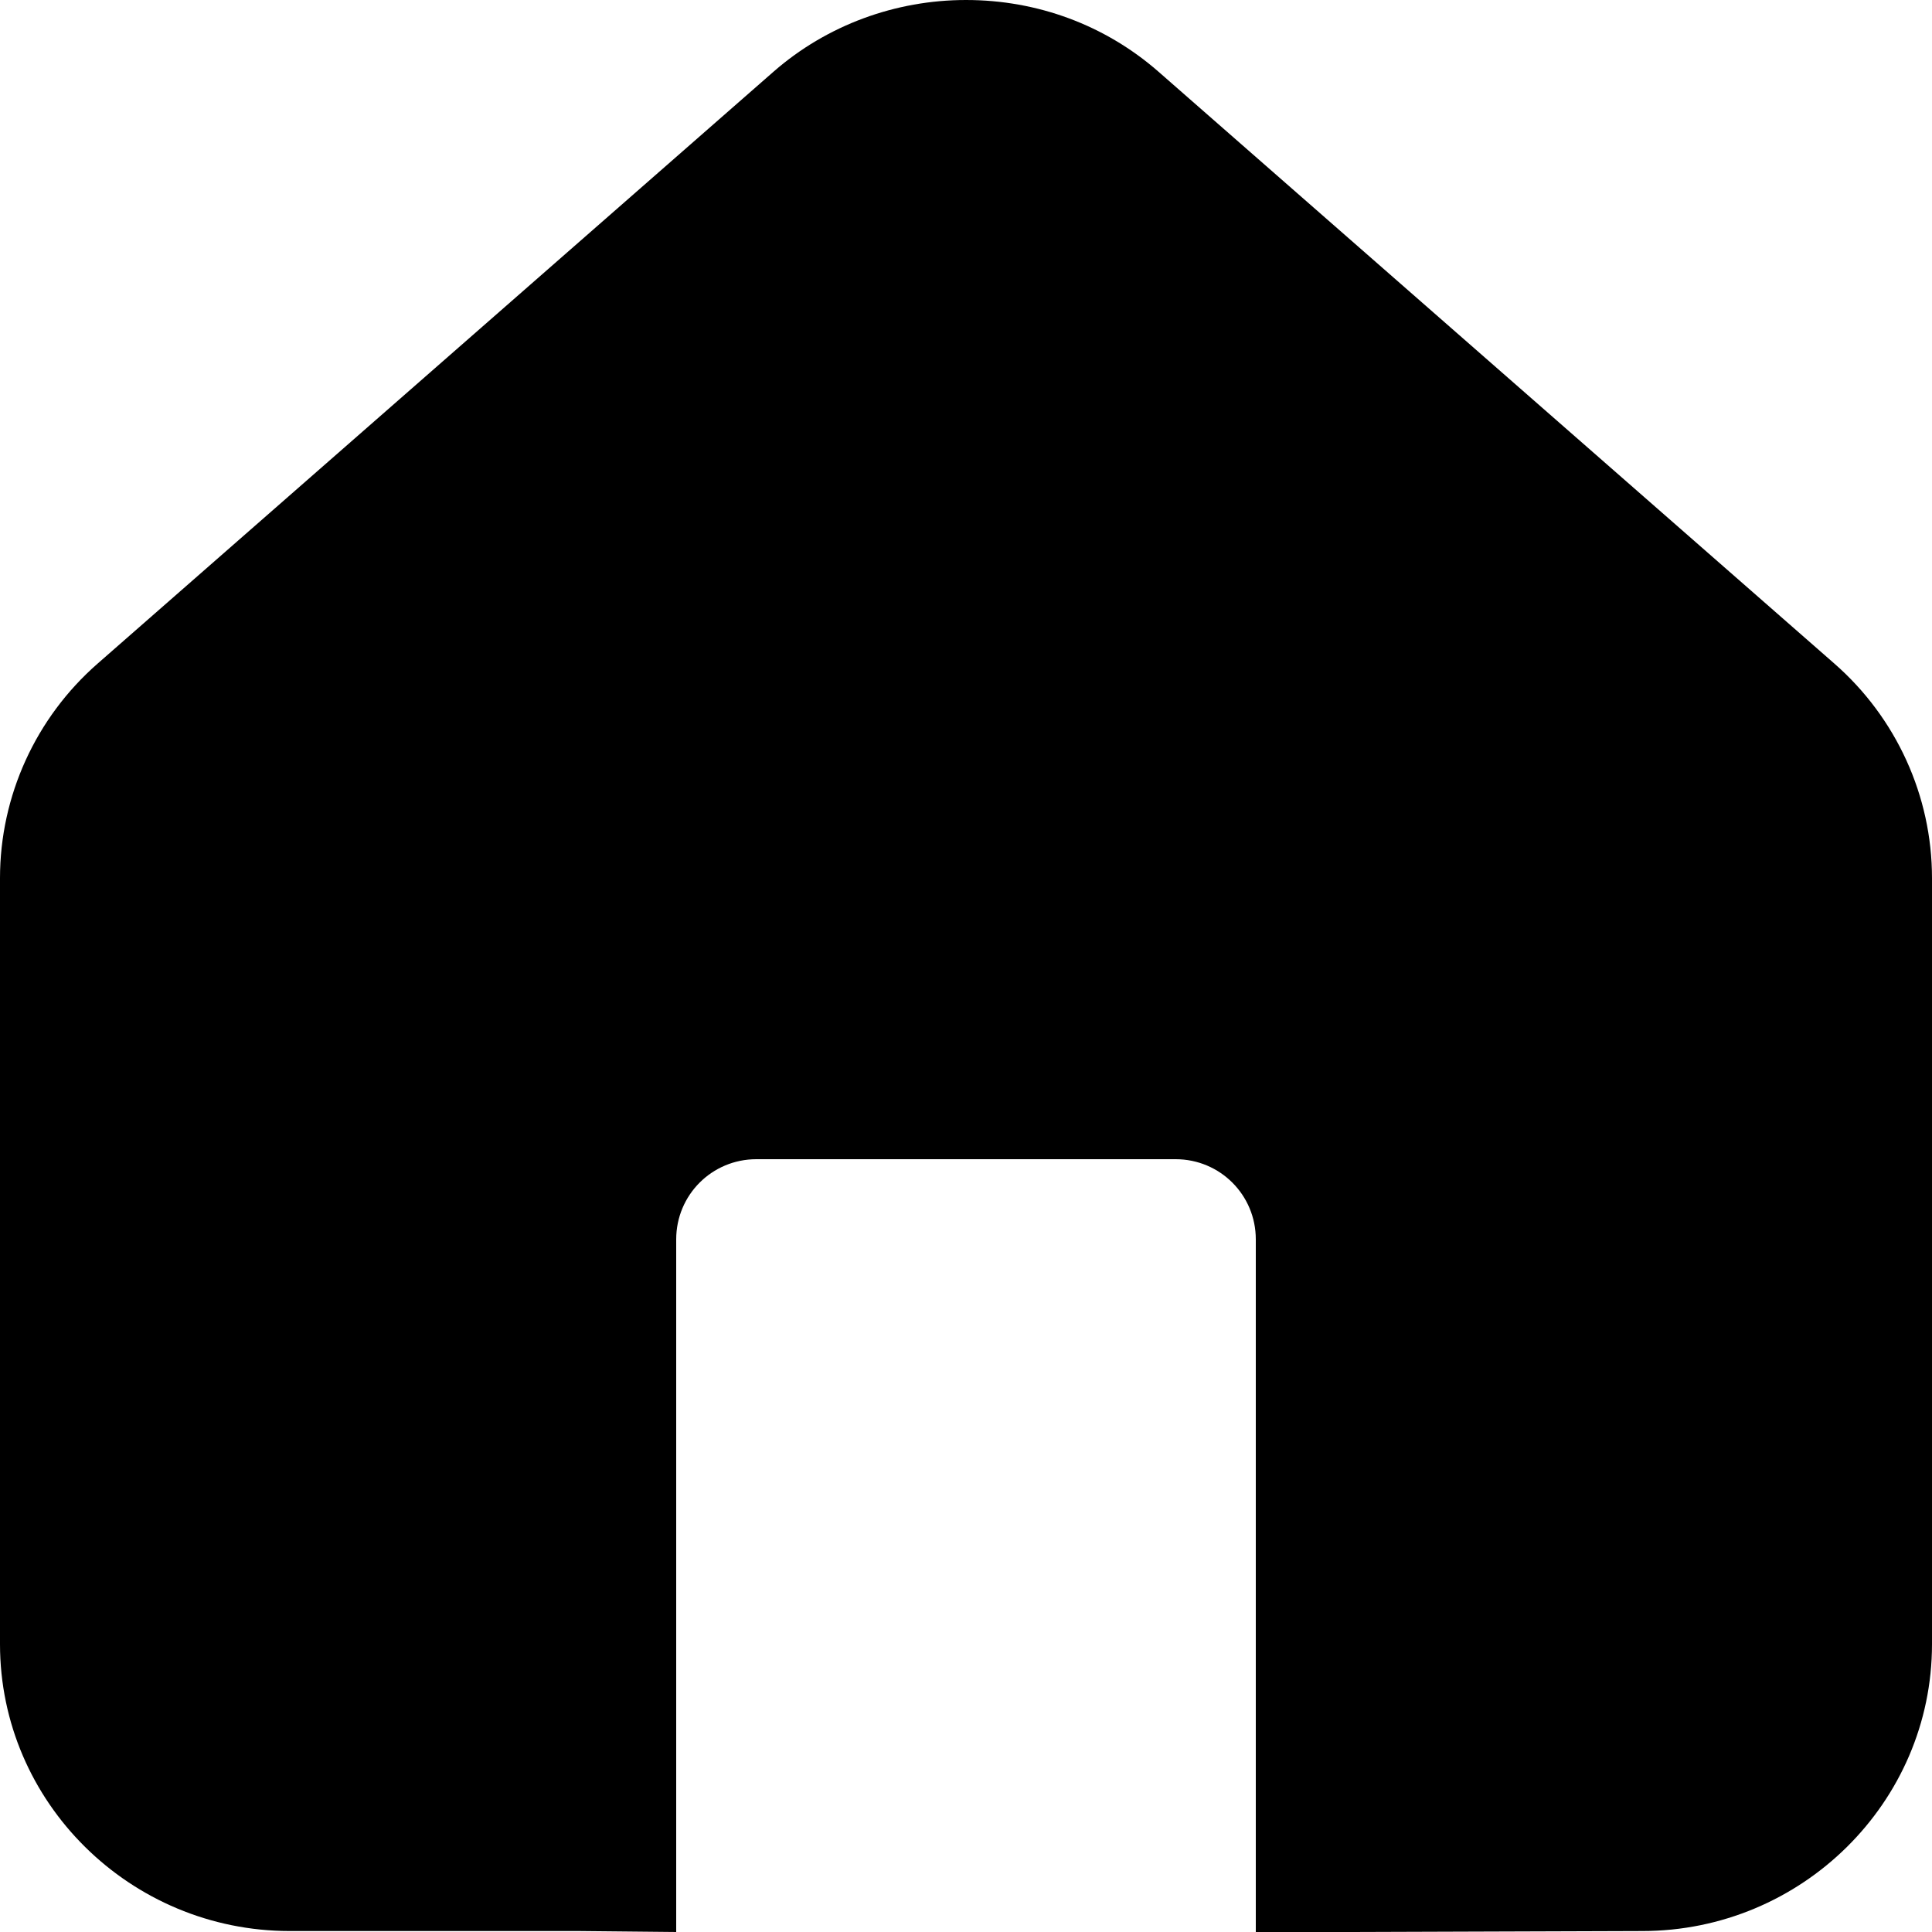
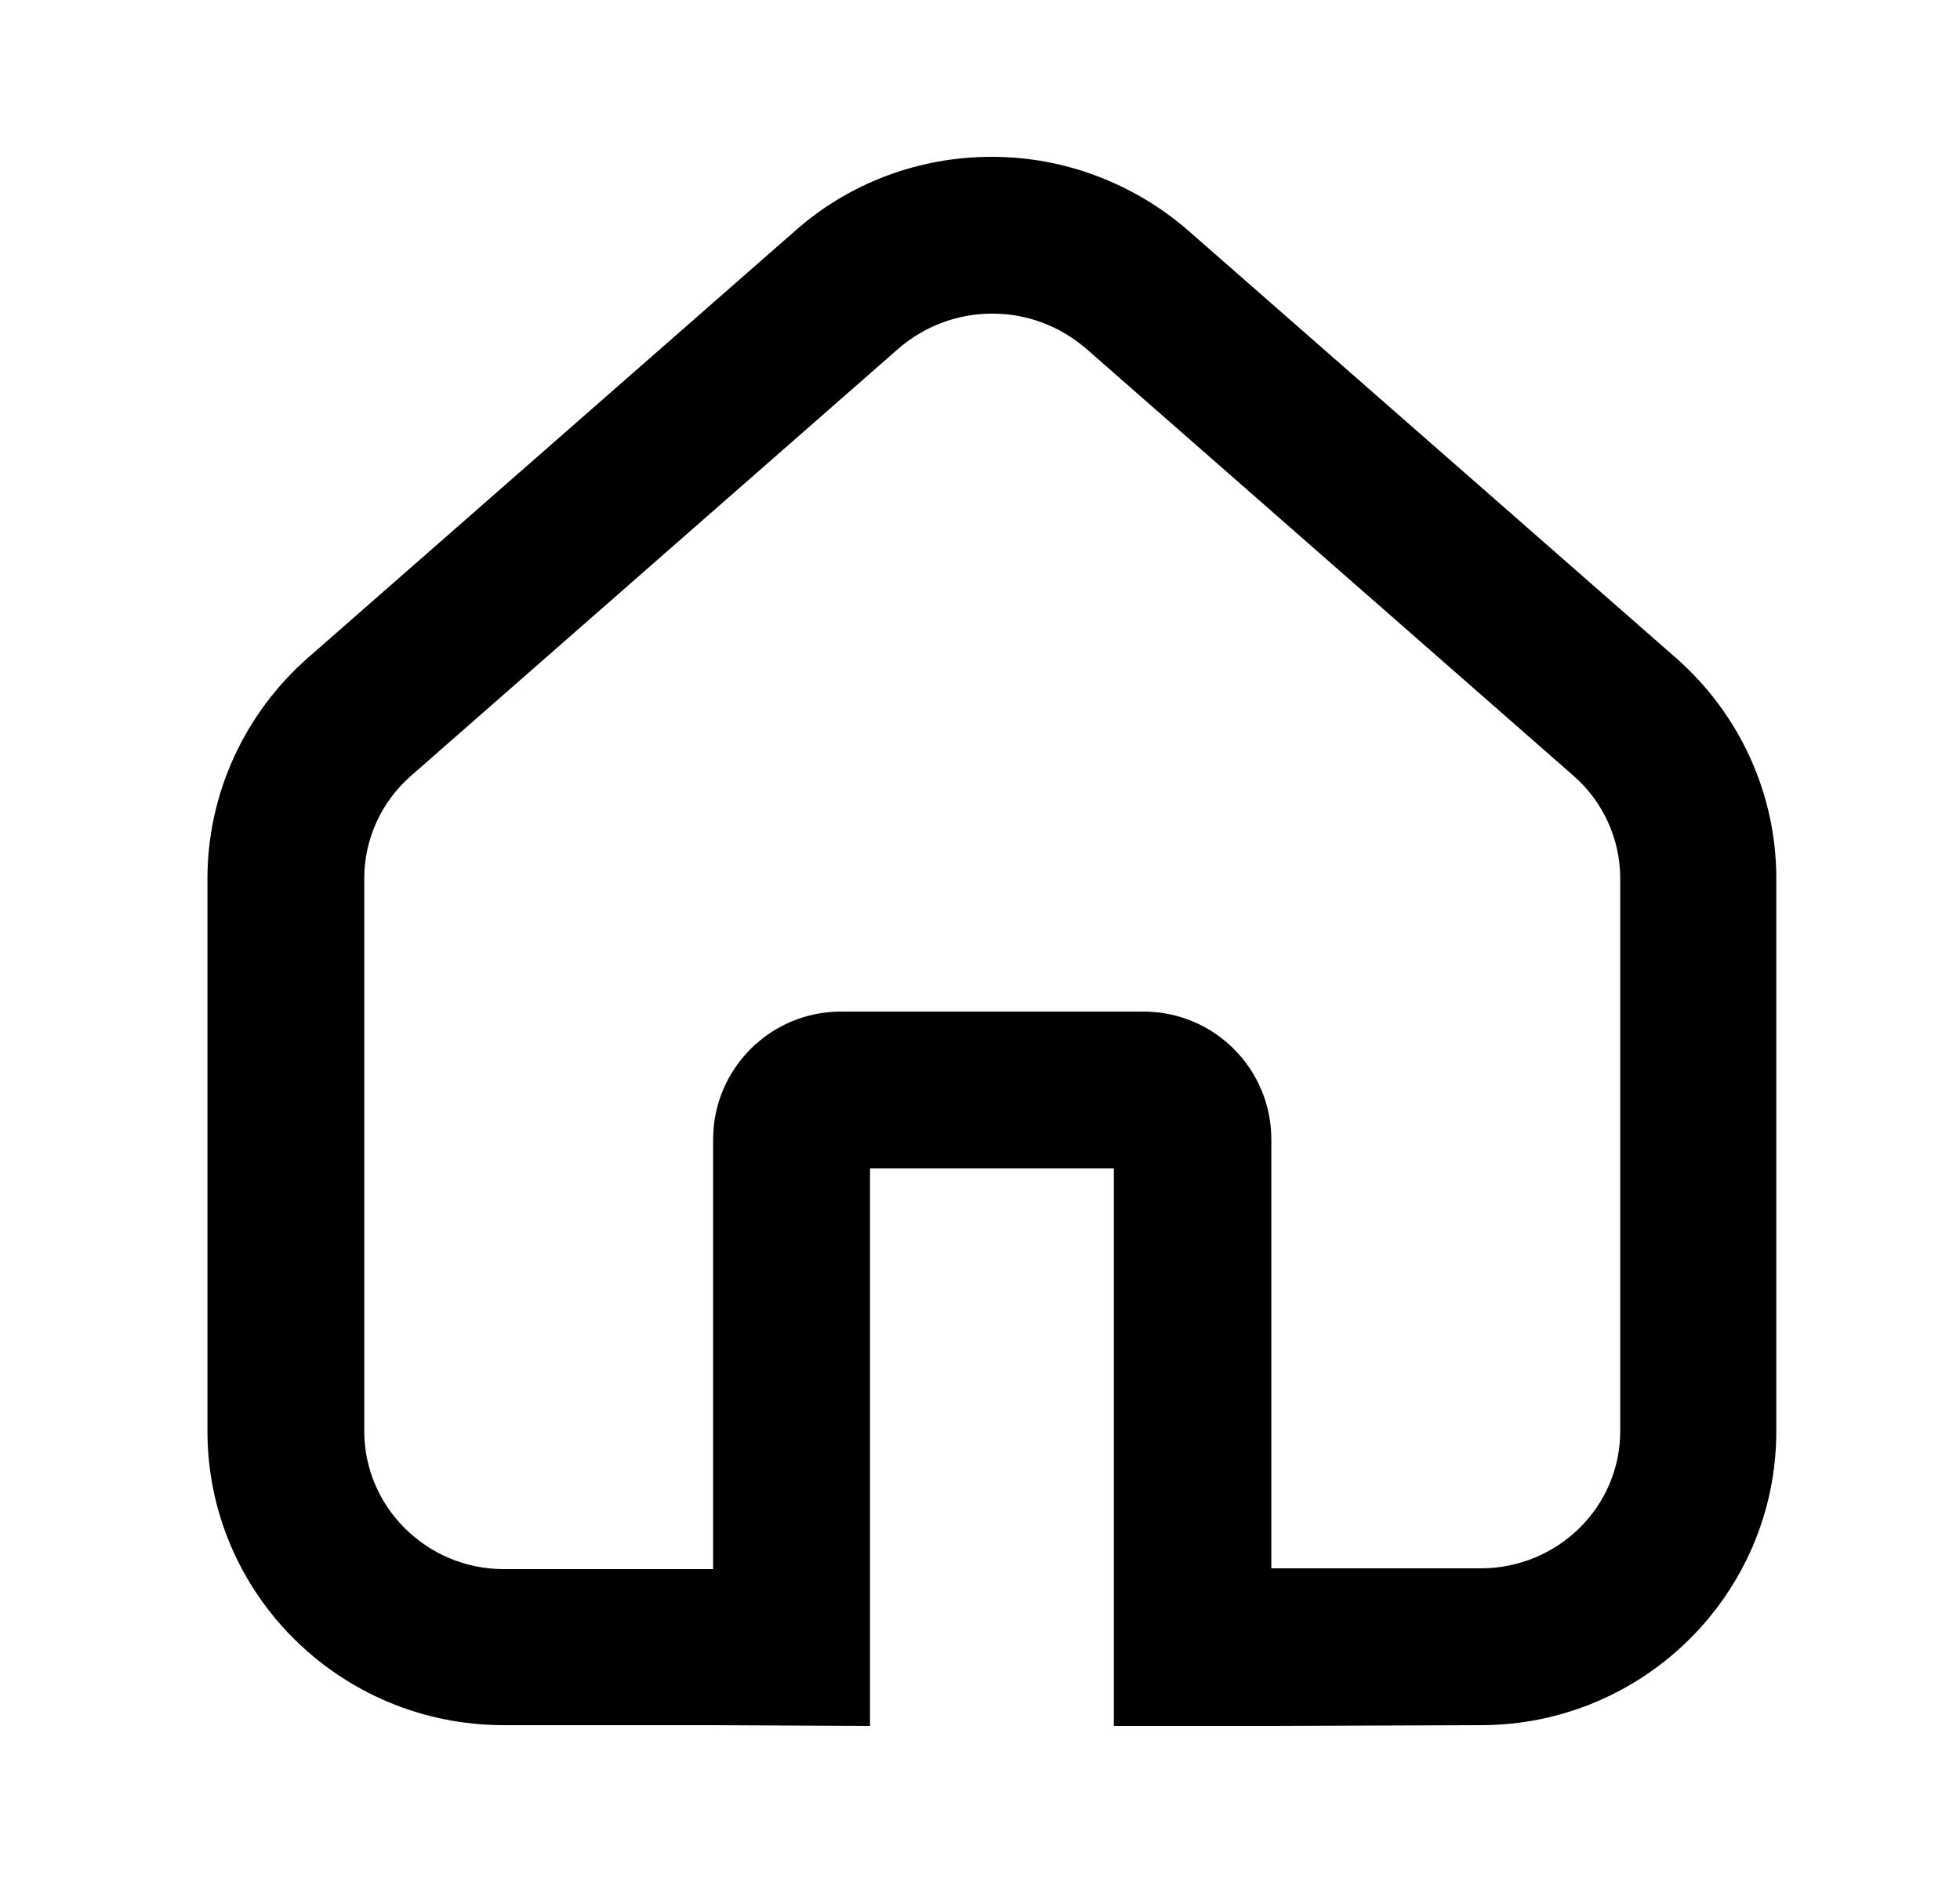
- <svg xmlns="http://www.w3.org/2000/svg" width="24" height="24" viewBox="0 0 20 20" fill="currentColor">
-   <path d="M13.5 12.83C13.5 12.1 12.9 11.5 12.17 11.5H7.83C7.1 11.5 6.5 12.1 6.5 12.83V19.5H3C1.62 19.49 0.5 18.38 0.5 17.02V9.09C0.5 8.38 0.81 7.71 1.34 7.24L8.34 1.11C8.8 0.71 9.39 0.49 10 0.49C10.61 0.49 11.2 0.71 11.66 1.11L18.66 7.24C19.2 7.71 19.5 8.38 19.5 9.09V17.02C19.5 18.38 18.38 19.49 17 19.49H13.5V12.83Z" fill="current" />
-   <path d="M10 1C10.47 1 10.95 1.17 11.33 1.5L18.33 7.63C18.76 8 19 8.54 19 9.1V17.03C19 18.12 18.1 19 17 19H14V12.84C14 11.83 13.18 11.01 12.17 11.01H7.83C6.82 11.01 6 11.83 6 12.84V19.01H3C1.9 19.01 1 18.12 1 17.03V9.1C1 8.54 1.24 8 1.67 7.63L8.67 1.5C9.05 1.17 9.52 1 10 1ZM10 0C9.27 0 8.56 0.26 8.01 0.74L1.01 6.87C0.37 7.43 0 8.24 0 9.09V17.02C0 18.66 1.35 19.99 3 19.99H6L7 20V12.83C7 12.37 7.37 12 7.83 12H12.17C12.63 12 13 12.37 13 12.83V20H14L17 19.99C18.65 19.99 20 18.66 20 17.02V9.09C20 8.24 19.63 7.43 18.99 6.87L11.99 0.74C11.44 0.26 10.74 0 10 0Z" fill="current" />
+ <svg xmlns="http://www.w3.org/2000/svg" width="25" height="24" viewBox="0 0 25 24" fill="currentColor">
+   <path d="M12.666 4C13.086 4 13.507 4.15 13.847 4.44L20.067 9.89C20.447 10.22 20.666 10.7 20.666 11.2V18.25C20.666 19.22 19.866 20 18.887 20H16.216V14.53C16.216 13.63 15.486 12.9 14.586 12.9H10.726C9.826 12.9 9.096 13.63 9.096 14.53V20.01H6.426C5.446 20.01 4.646 19.22 4.646 18.25V11.2C4.646 10.7 4.866 10.22 5.246 9.89L11.466 4.44C11.806 4.15 12.226 4 12.646 4M12.646 2C11.726 2 10.836 2.33 10.146 2.94L3.926 8.39C3.116 9.1 2.646 10.13 2.646 11.2V18.25C2.646 20.32 4.336 22 6.426 22H9.086L11.097 22.01V14.9H14.207V22.01H16.216L18.887 22C20.966 22 22.657 20.32 22.657 18.25V11.2C22.657 10.12 22.186 9.1 21.377 8.39L15.156 2.94C14.466 2.34 13.576 2 12.656 2H12.646Z" fill="color" />
</svg>
